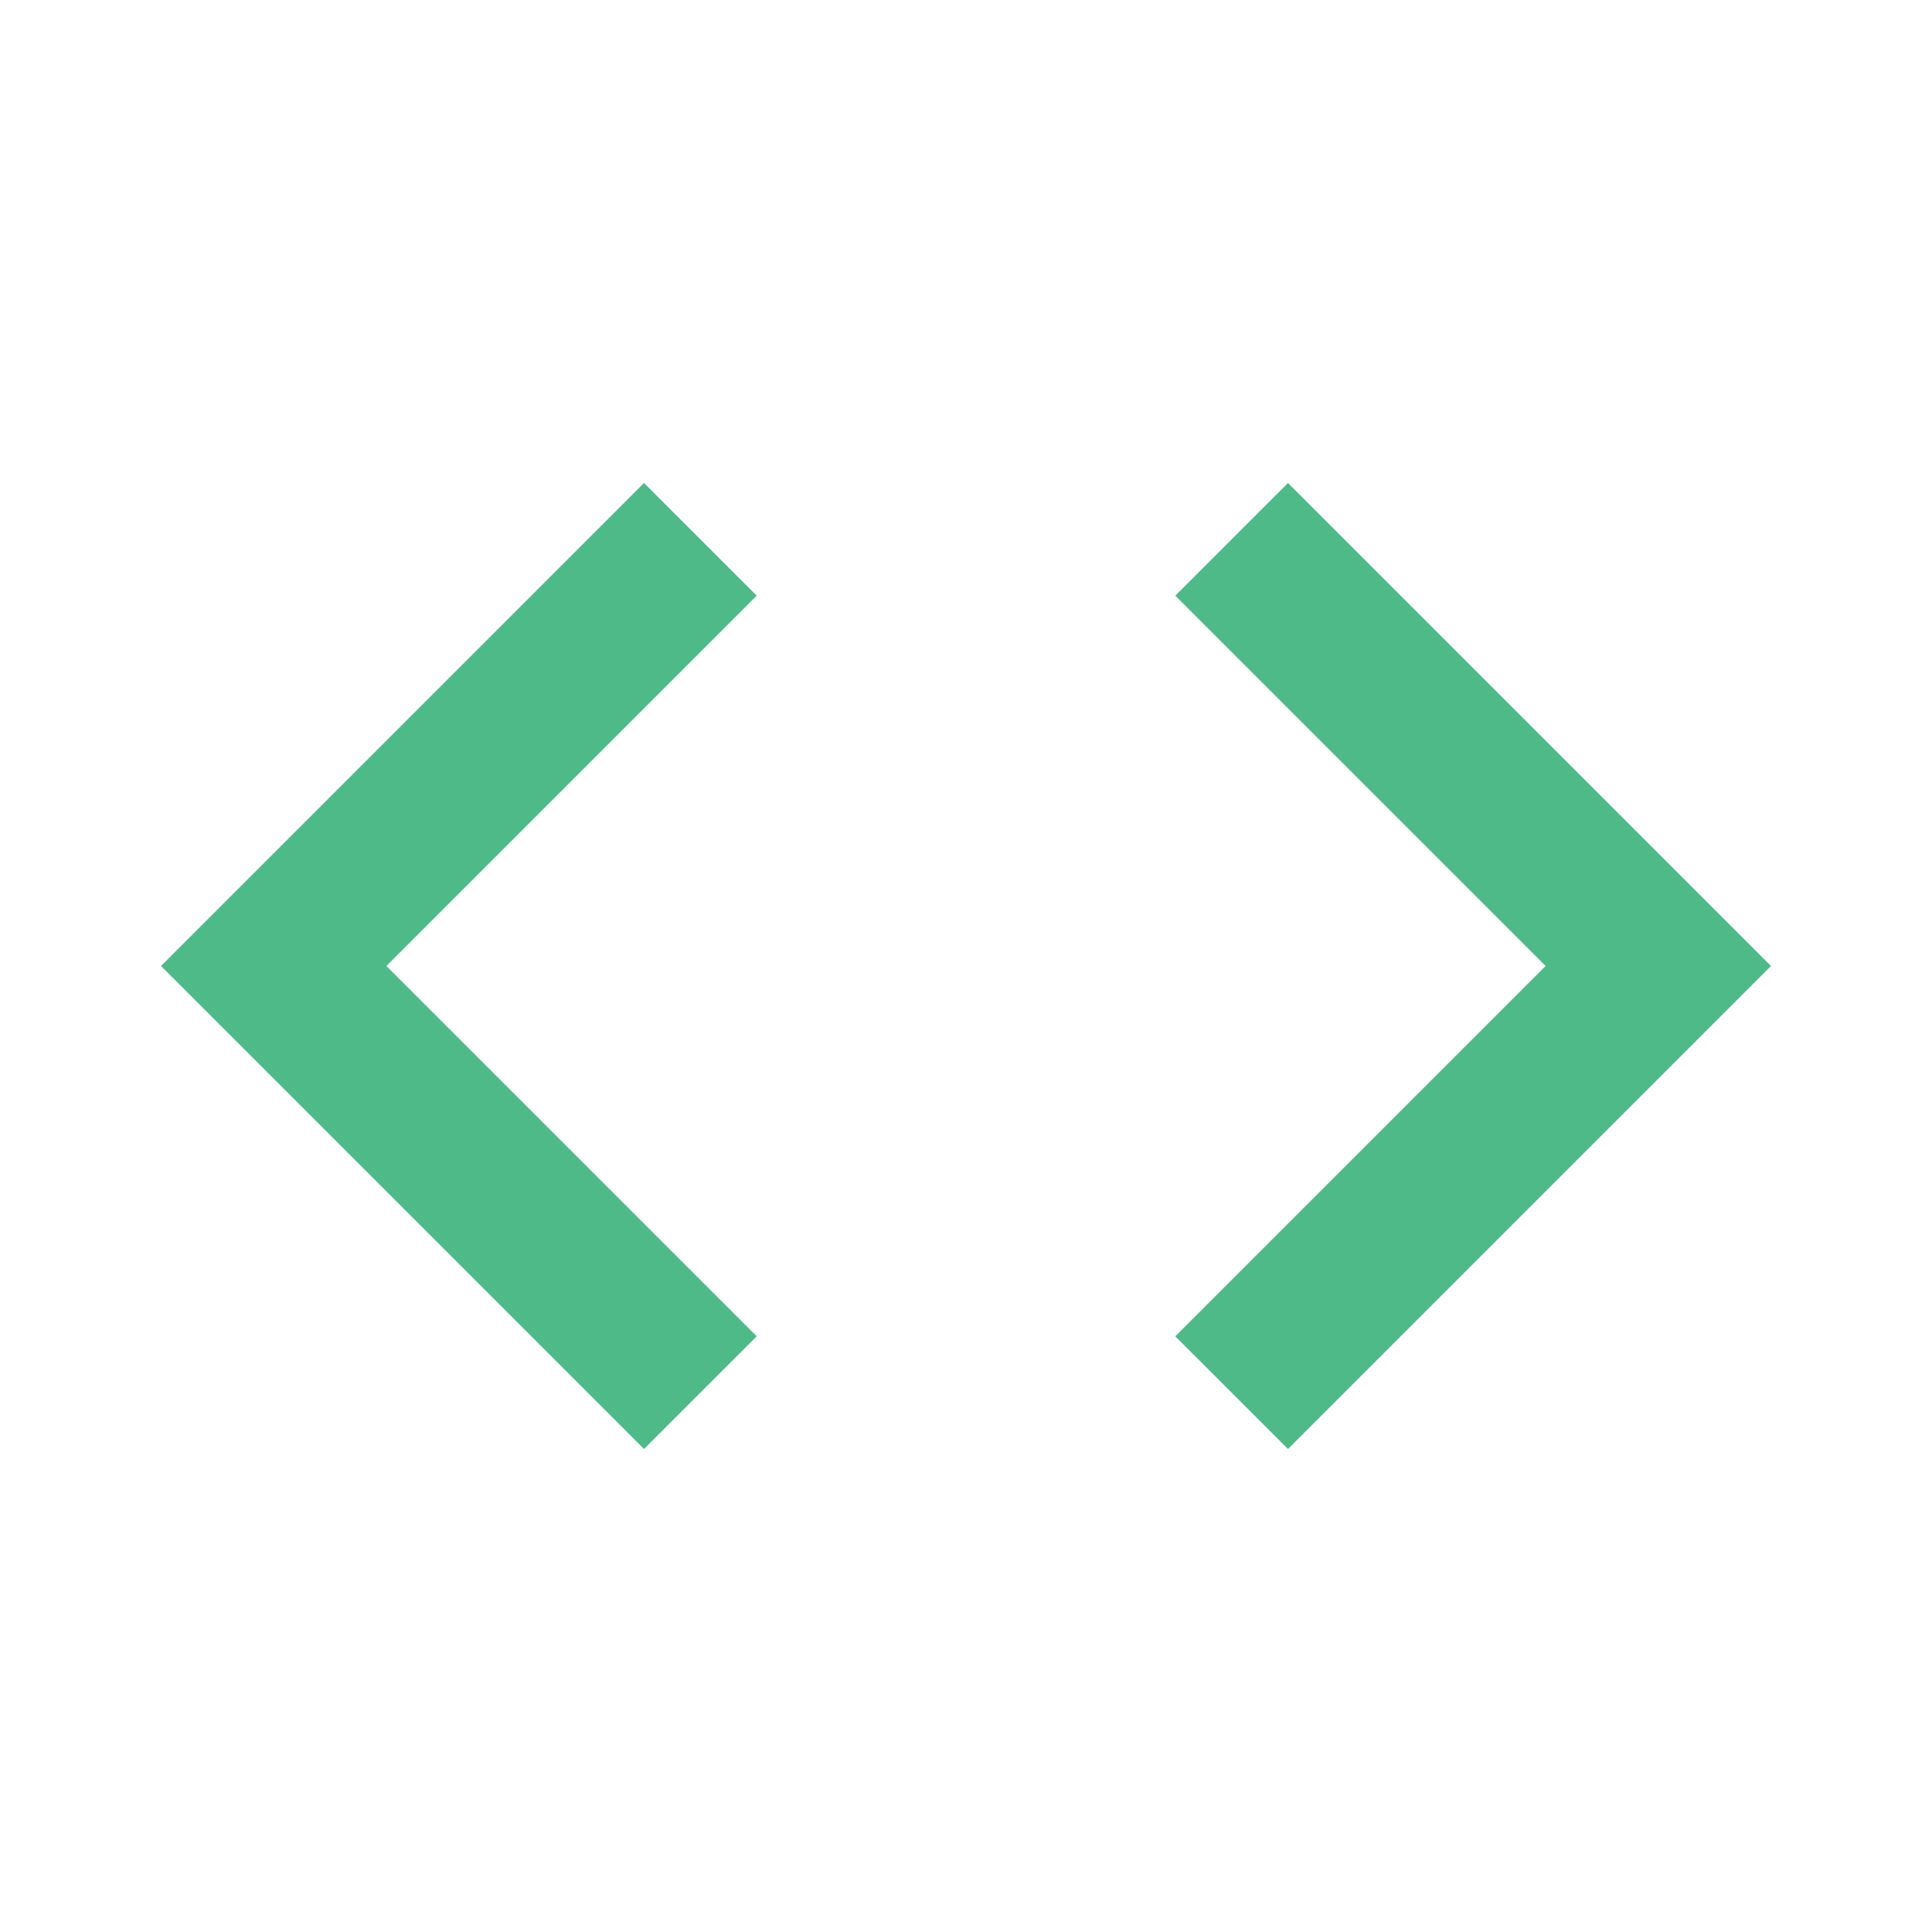
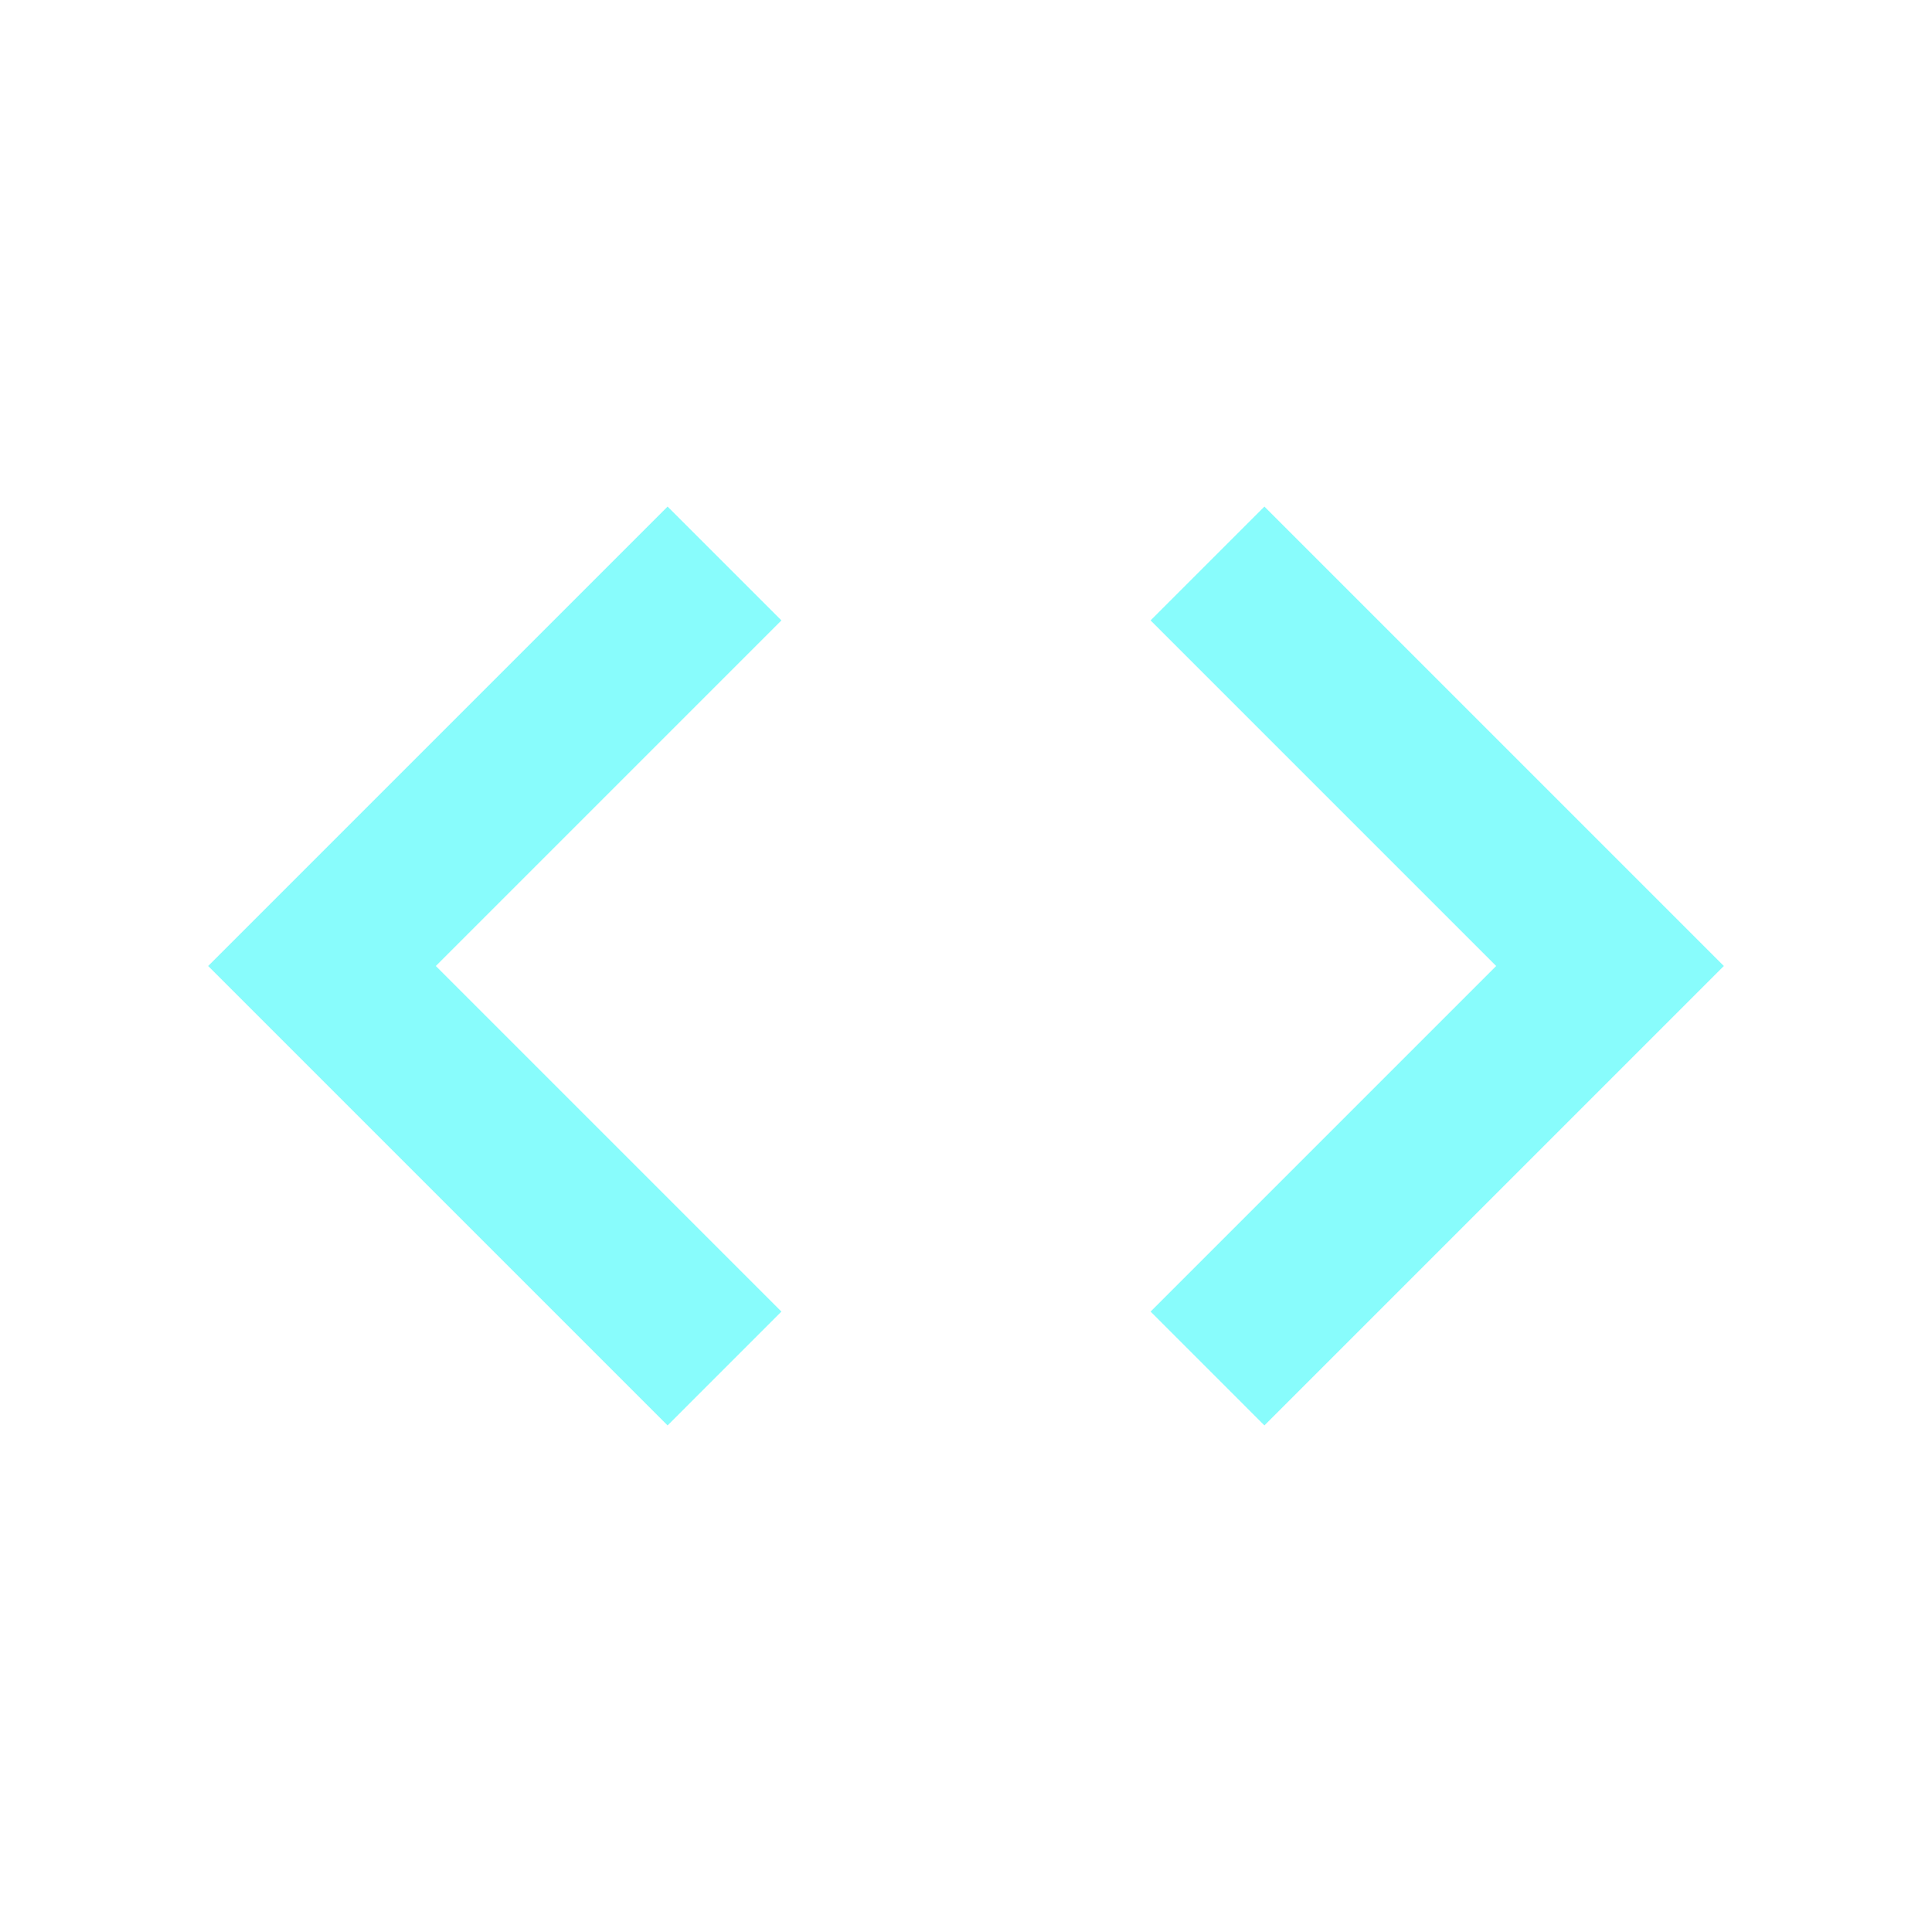
- <svg xmlns="http://www.w3.org/2000/svg" height="24px" viewBox="0 0 24 24" width="24px" fill="#4DBA87">
-   <path d="M0 0h24v24H0V0z" fill="none" />
-   <path d="M9.4 16.6L4.8 12l4.6-4.6L8 6l-6 6 6 6 1.4-1.4zm5.2 0l4.6-4.6-4.6-4.6L16 6l6 6-6 6-1.4-1.4z" />
+ <svg xmlns="http://www.w3.org/2000/svg" stroke="#88FCFC" fill="#88FCFC" stroke-width="0" viewBox="0 0 24 24" height="1em" width="1em">
+   <path d="M8.293 6.293 2.586 12l5.707 5.707 1.414-1.414L5.414 12l4.293-4.293zm7.414 11.414L21.414 12l-5.707-5.707-1.414 1.414L18.586 12l-4.293 4.293z" />
</svg>
